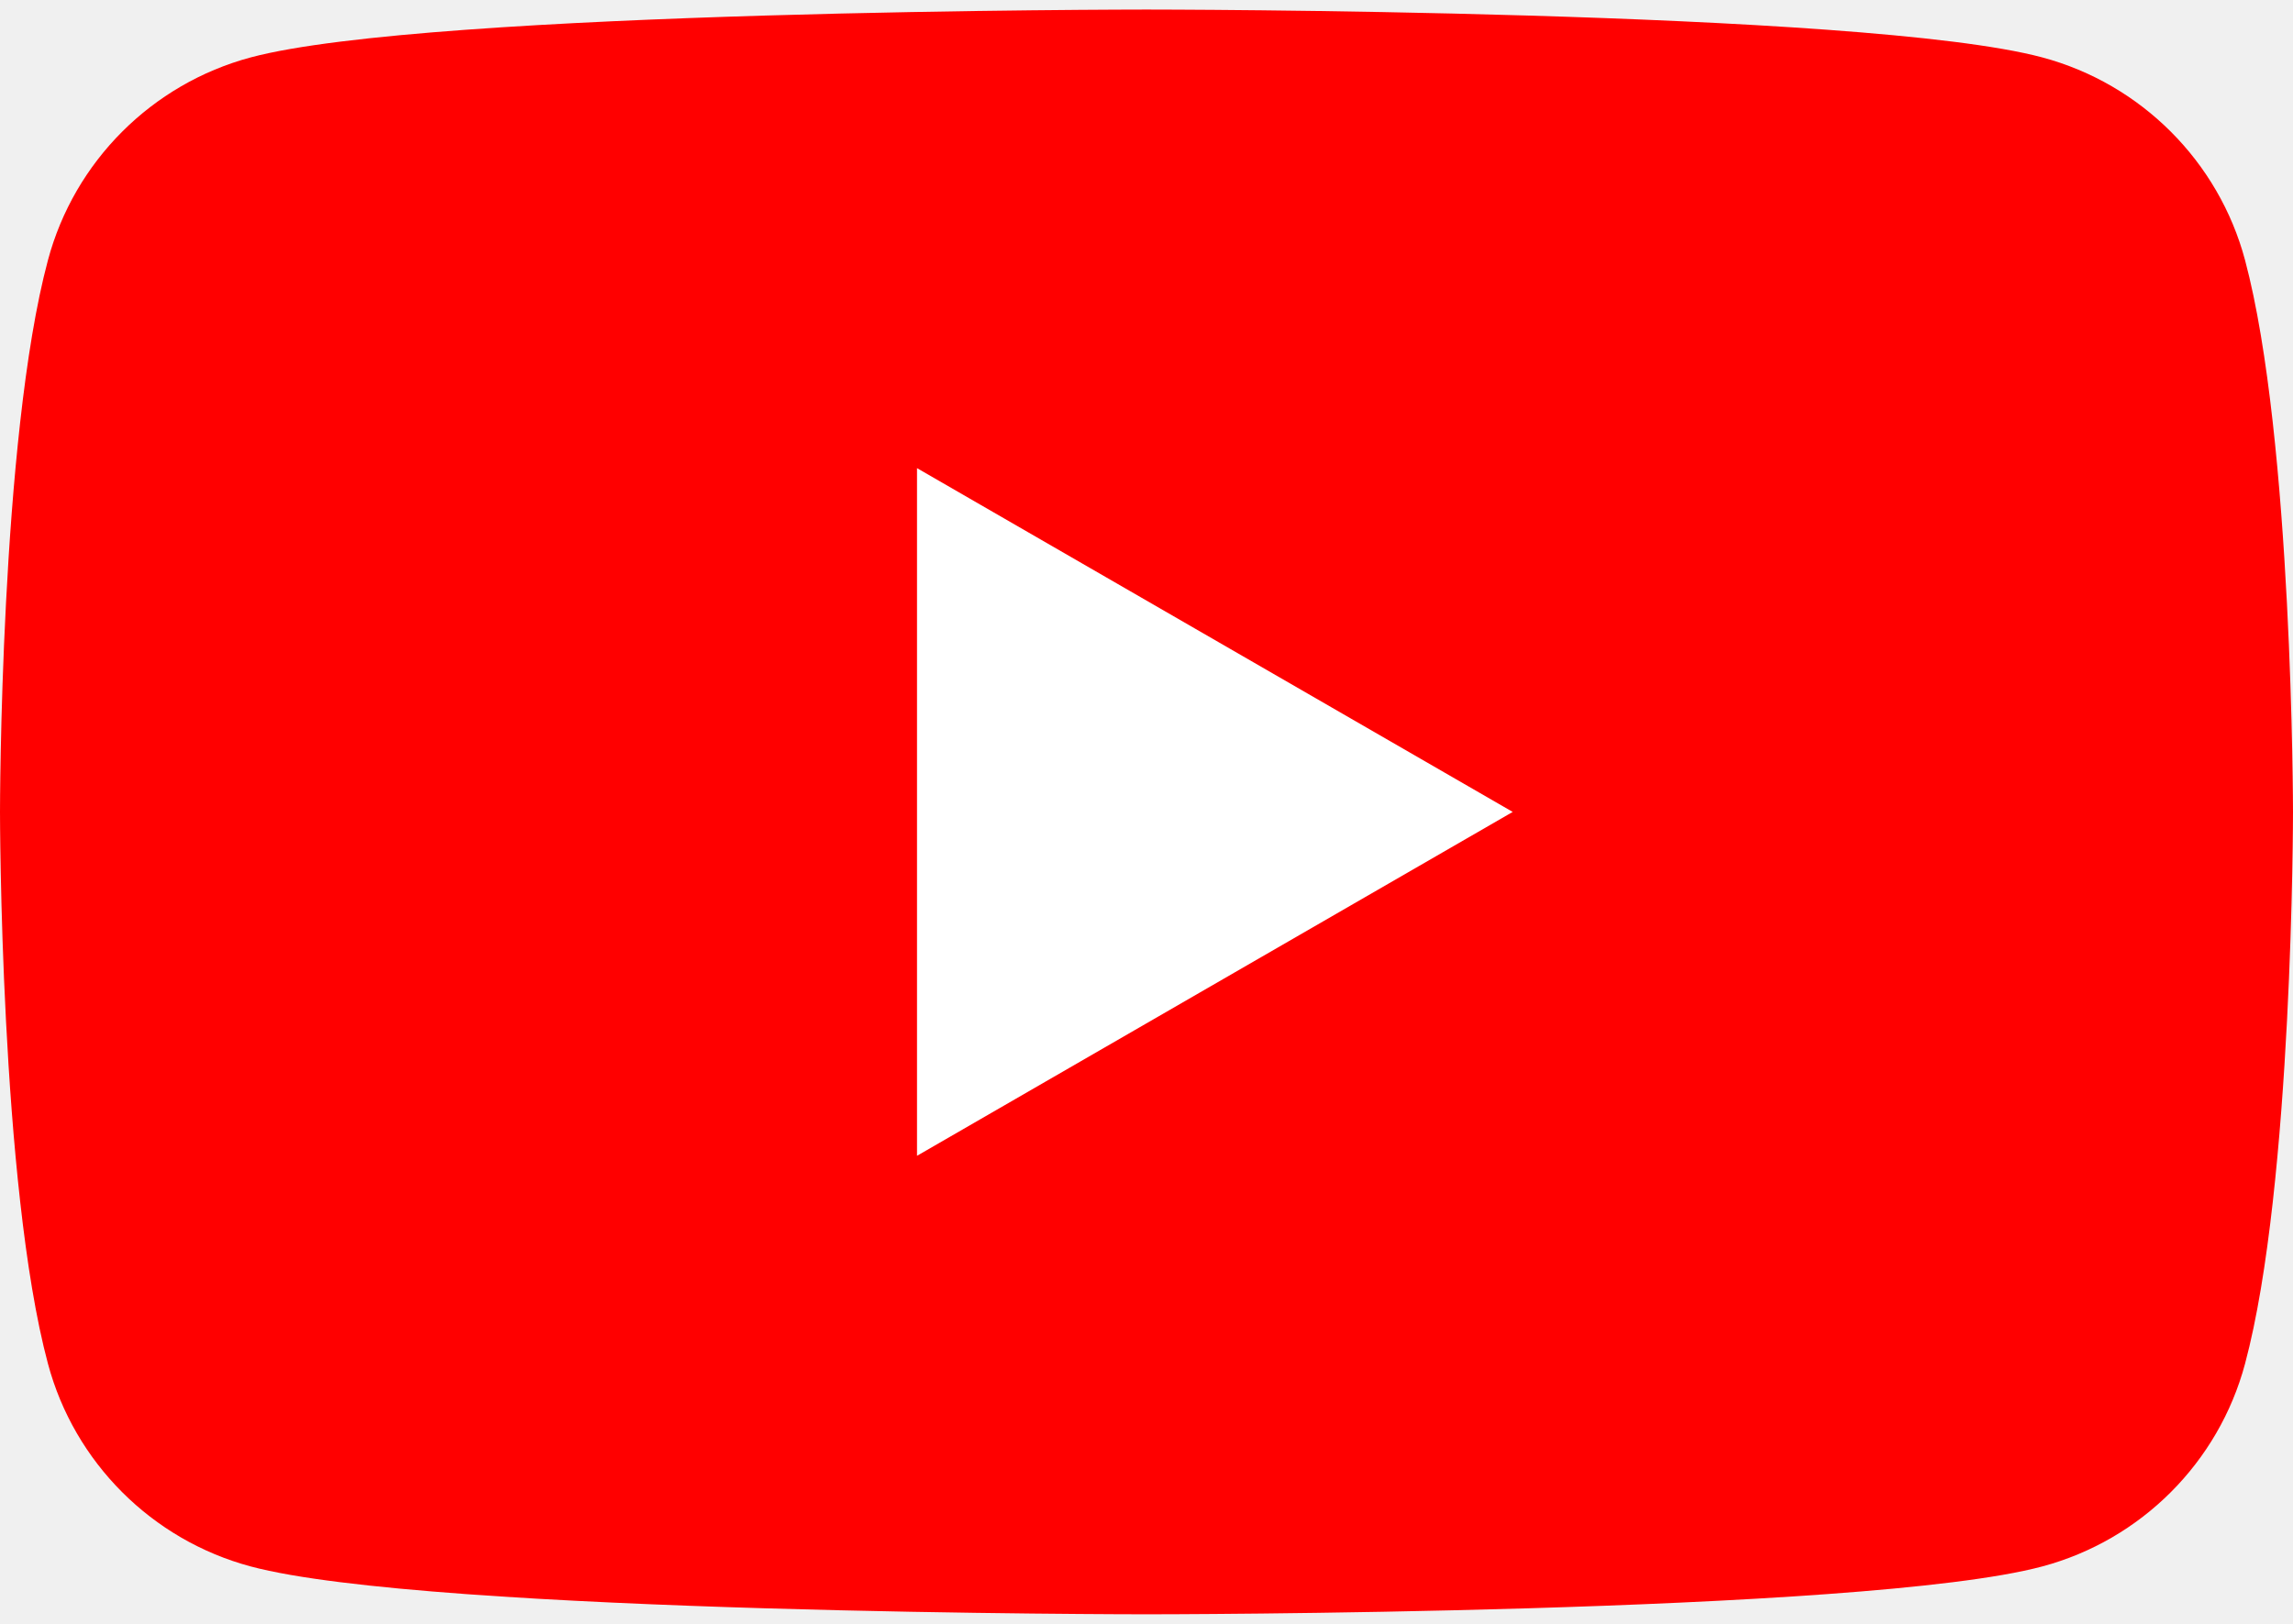
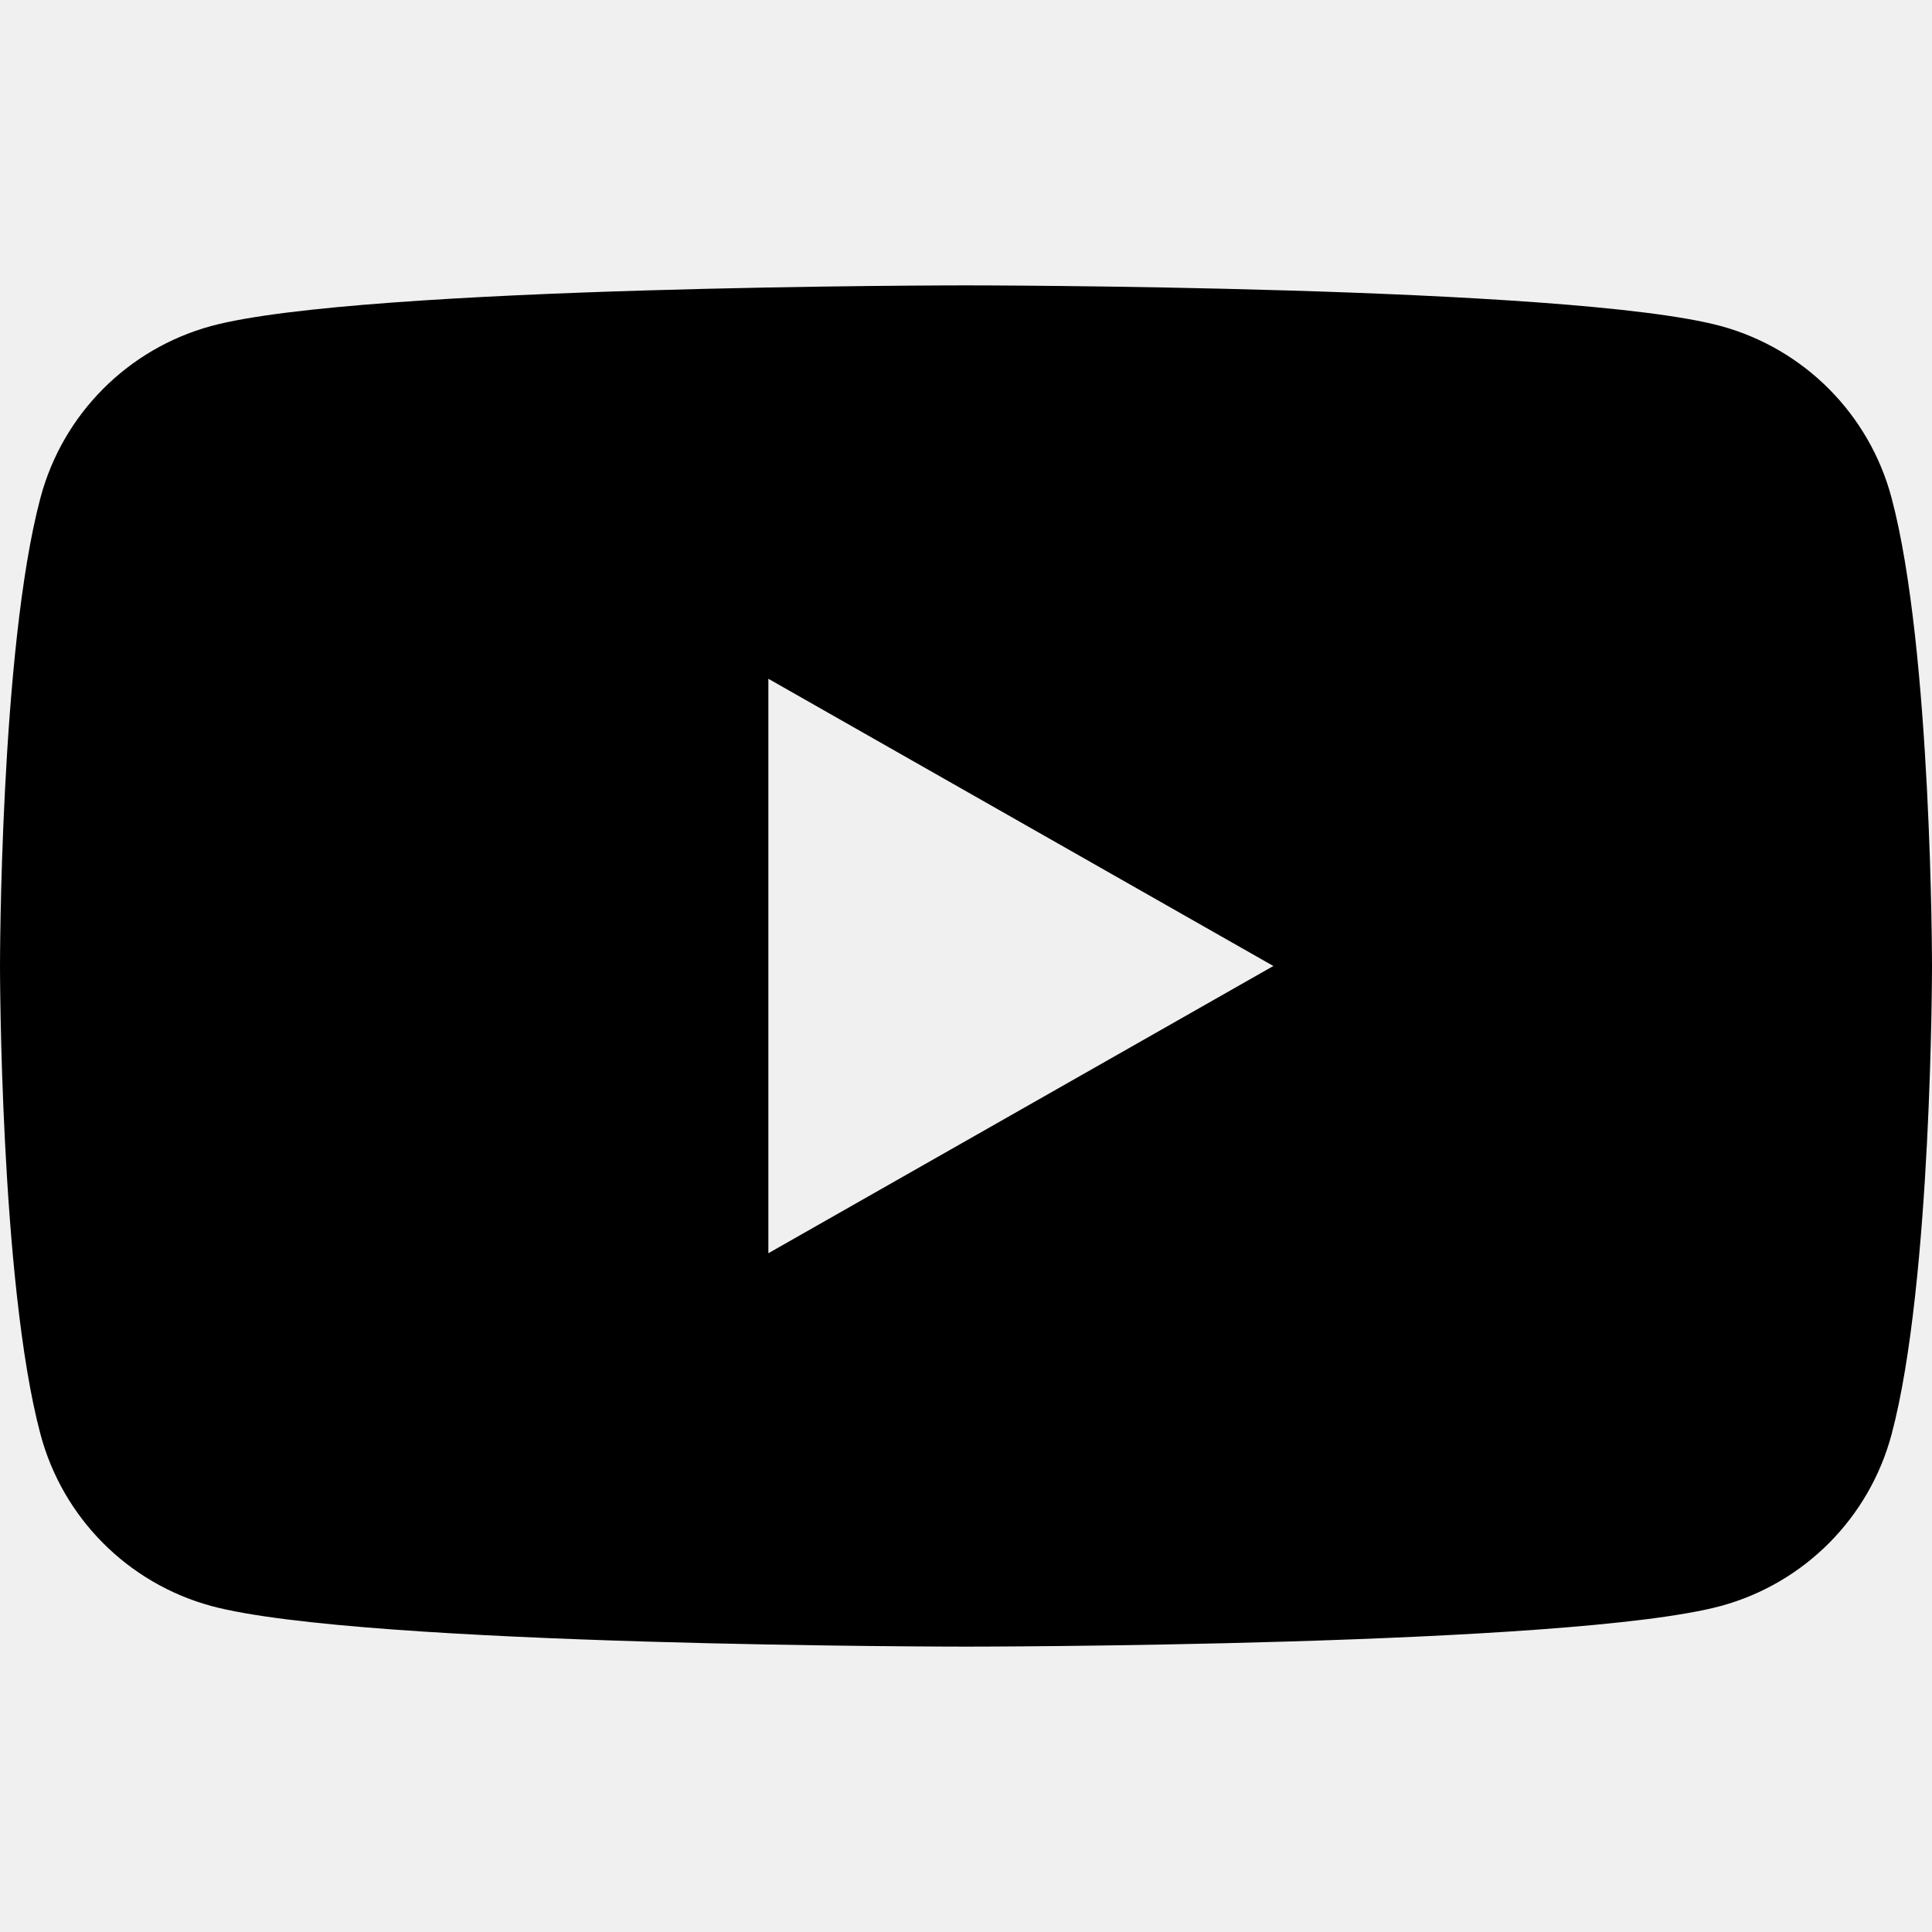
- <svg xmlns="http://www.w3.org/2000/svg" width="24" height="17" viewBox="0 0 24 17" fill="none">
-   <path d="M23.498 2.723C23.222 1.69 22.41 0.878 21.376 0.601C19.506 0.1 12 0.1 12 0.1C12 0.1 4.495 0.1 2.624 0.601C1.59 0.878 0.778 1.69 0.502 2.723C1.50211e-07 4.594 0 8.5 0 8.5C0 8.5 1.50211e-07 12.406 0.502 14.277C0.778 15.31 1.59 16.122 2.624 16.399C4.495 16.9 12 16.9 12 16.9C12 16.9 19.506 16.9 21.376 16.399C22.41 16.122 23.222 15.31 23.498 14.277C24 12.406 24 8.5 24 8.5C24 8.5 23.998 4.594 23.498 2.723Z" fill="#FF0000" />
-   <path d="M9.598 12.1L15.833 8.5L9.598 4.901V12.1Z" fill="white" />
+ <svg xmlns="http://www.w3.org/2000/svg" role="img" viewBox="0 0 24 24">
+   <path d="M23.498 6.186a3.016 3.016 0 0 0-2.122-2.136C19.505 3.545 12 3.545 12 3.545s-7.505 0-9.377.505A3.017 3.017 0 0 0 .502 6.186C0 8.07 0 12 0 12s0 3.93.502 5.814a3.016 3.016 0 0 0 2.122 2.136c1.871.505 9.376.505 9.376.505s7.505 0 9.377-.505a3.015 3.015 0 0 0 2.122-2.136C24 15.93 24 12 24 12s0-3.93-.502-5.814zM9.545 15.568V8.432L15.818 12l-6.273 3.568z" />
</svg>
